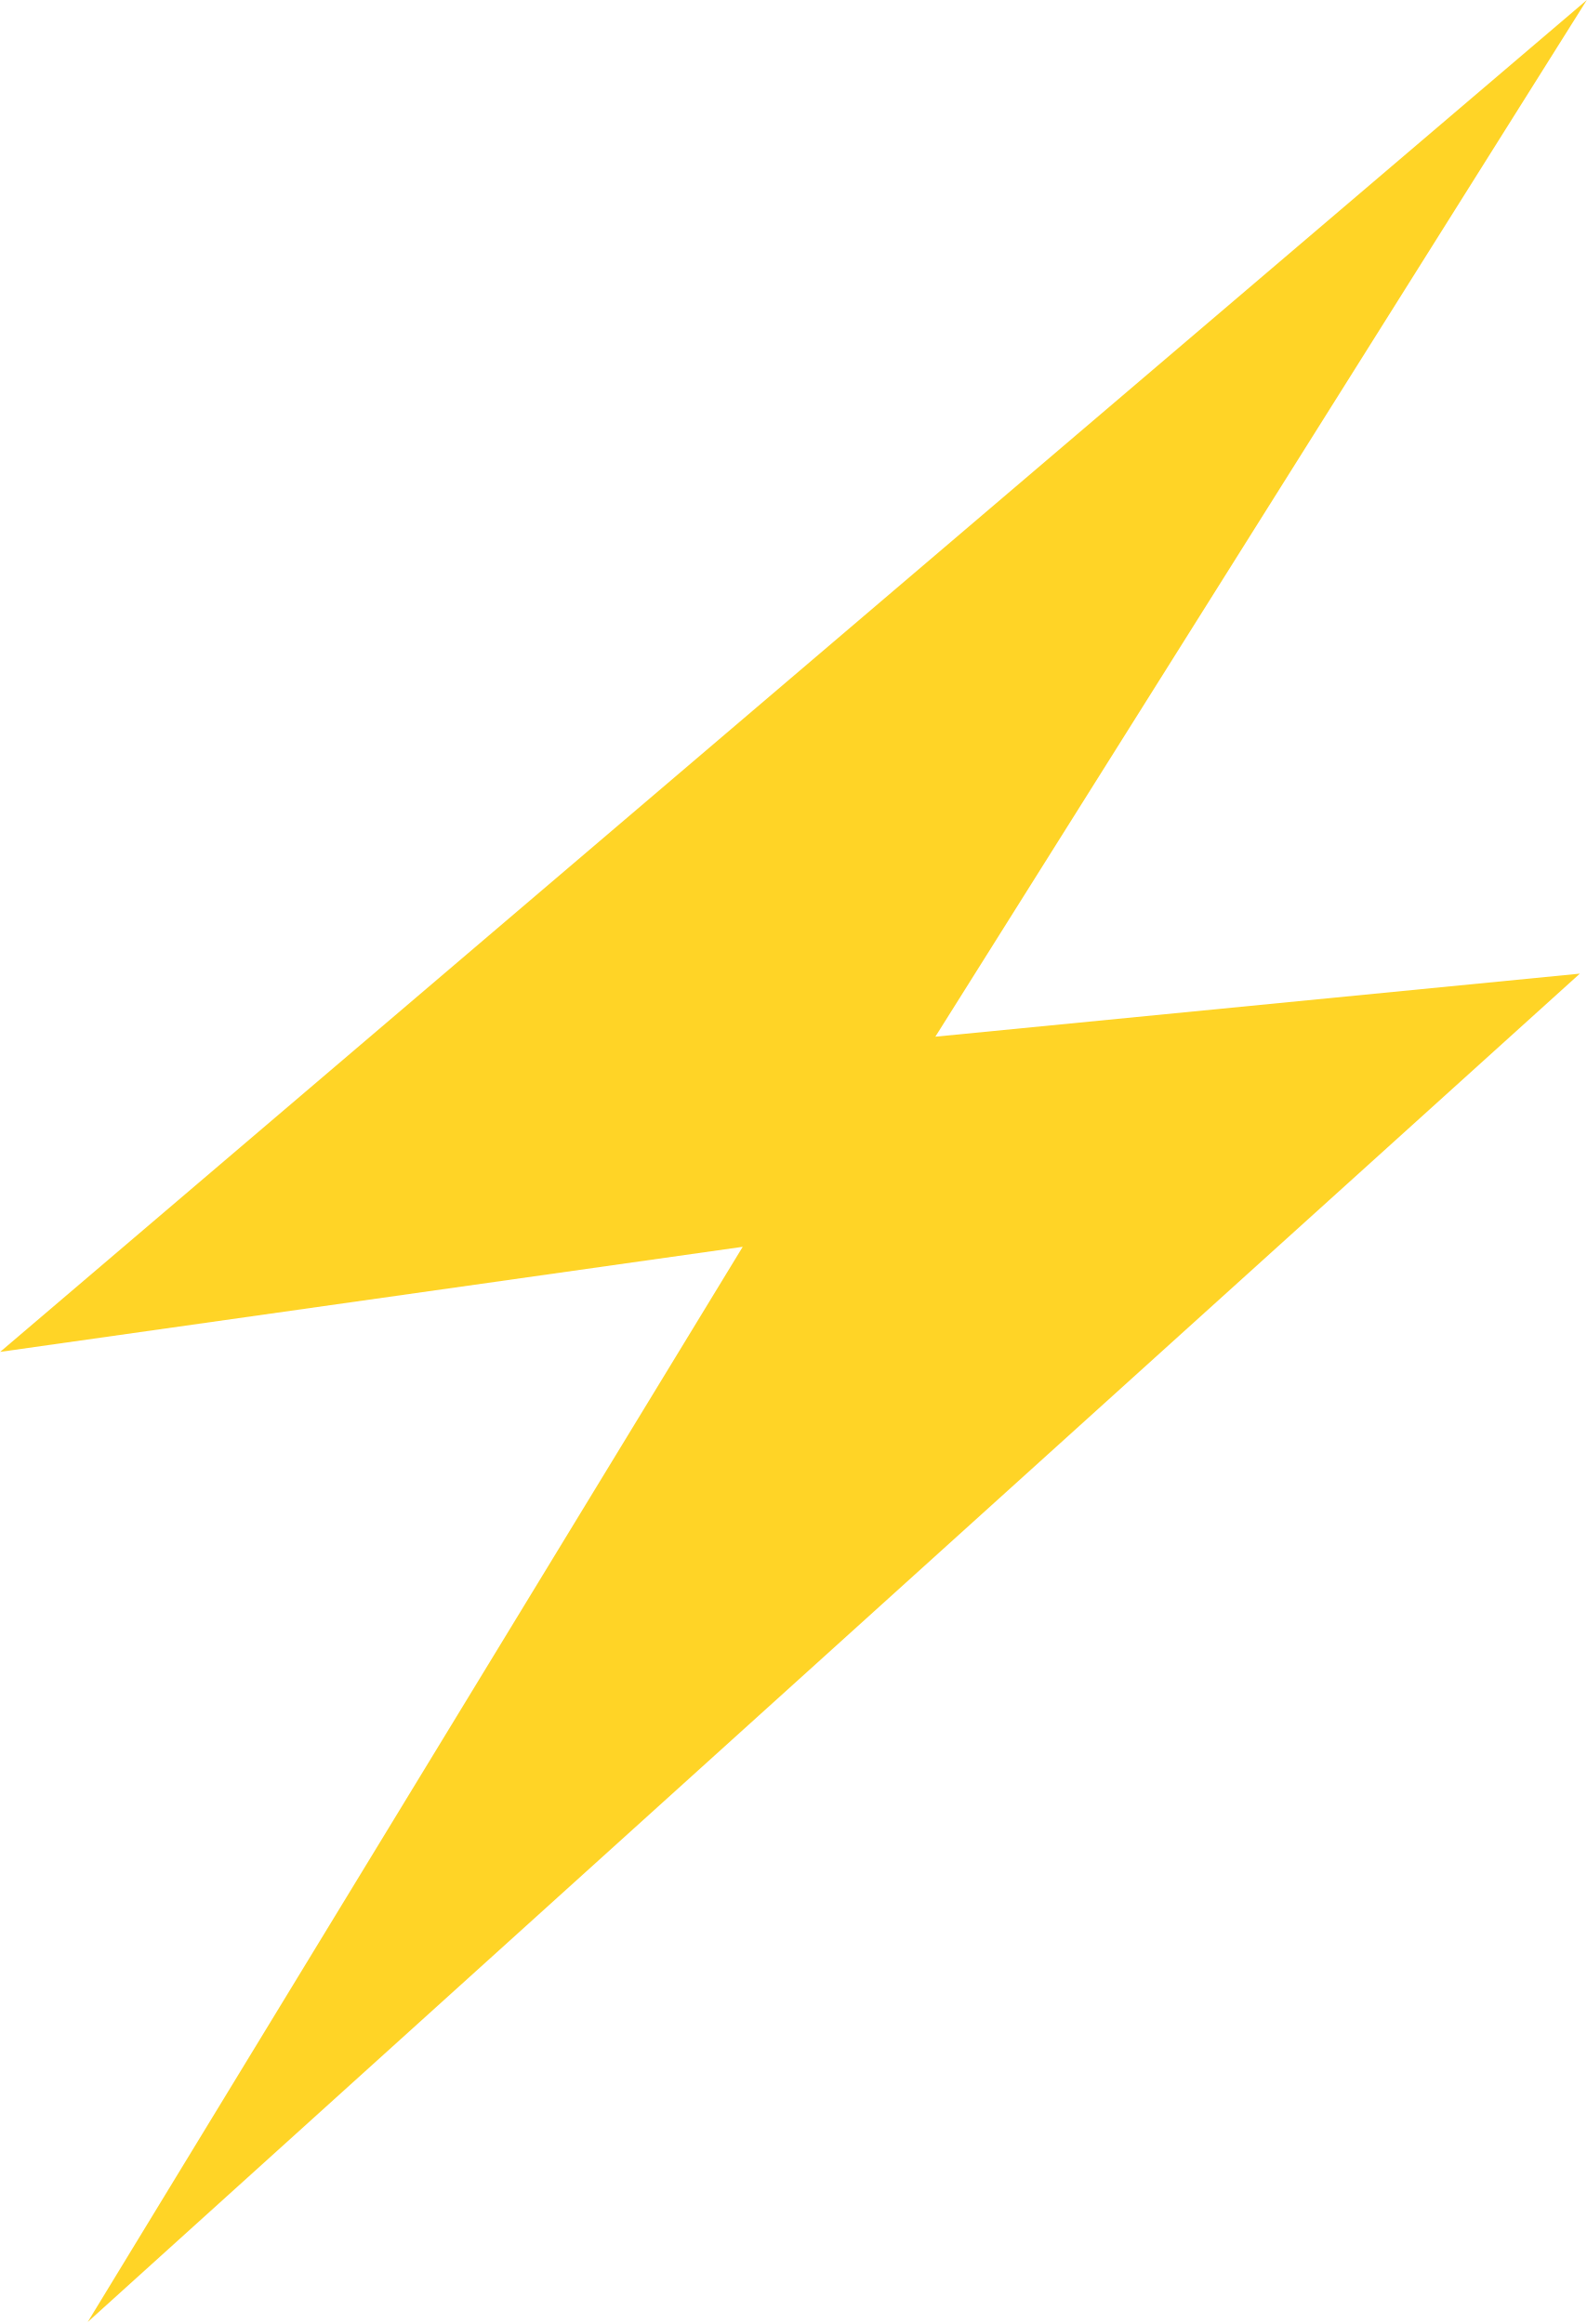
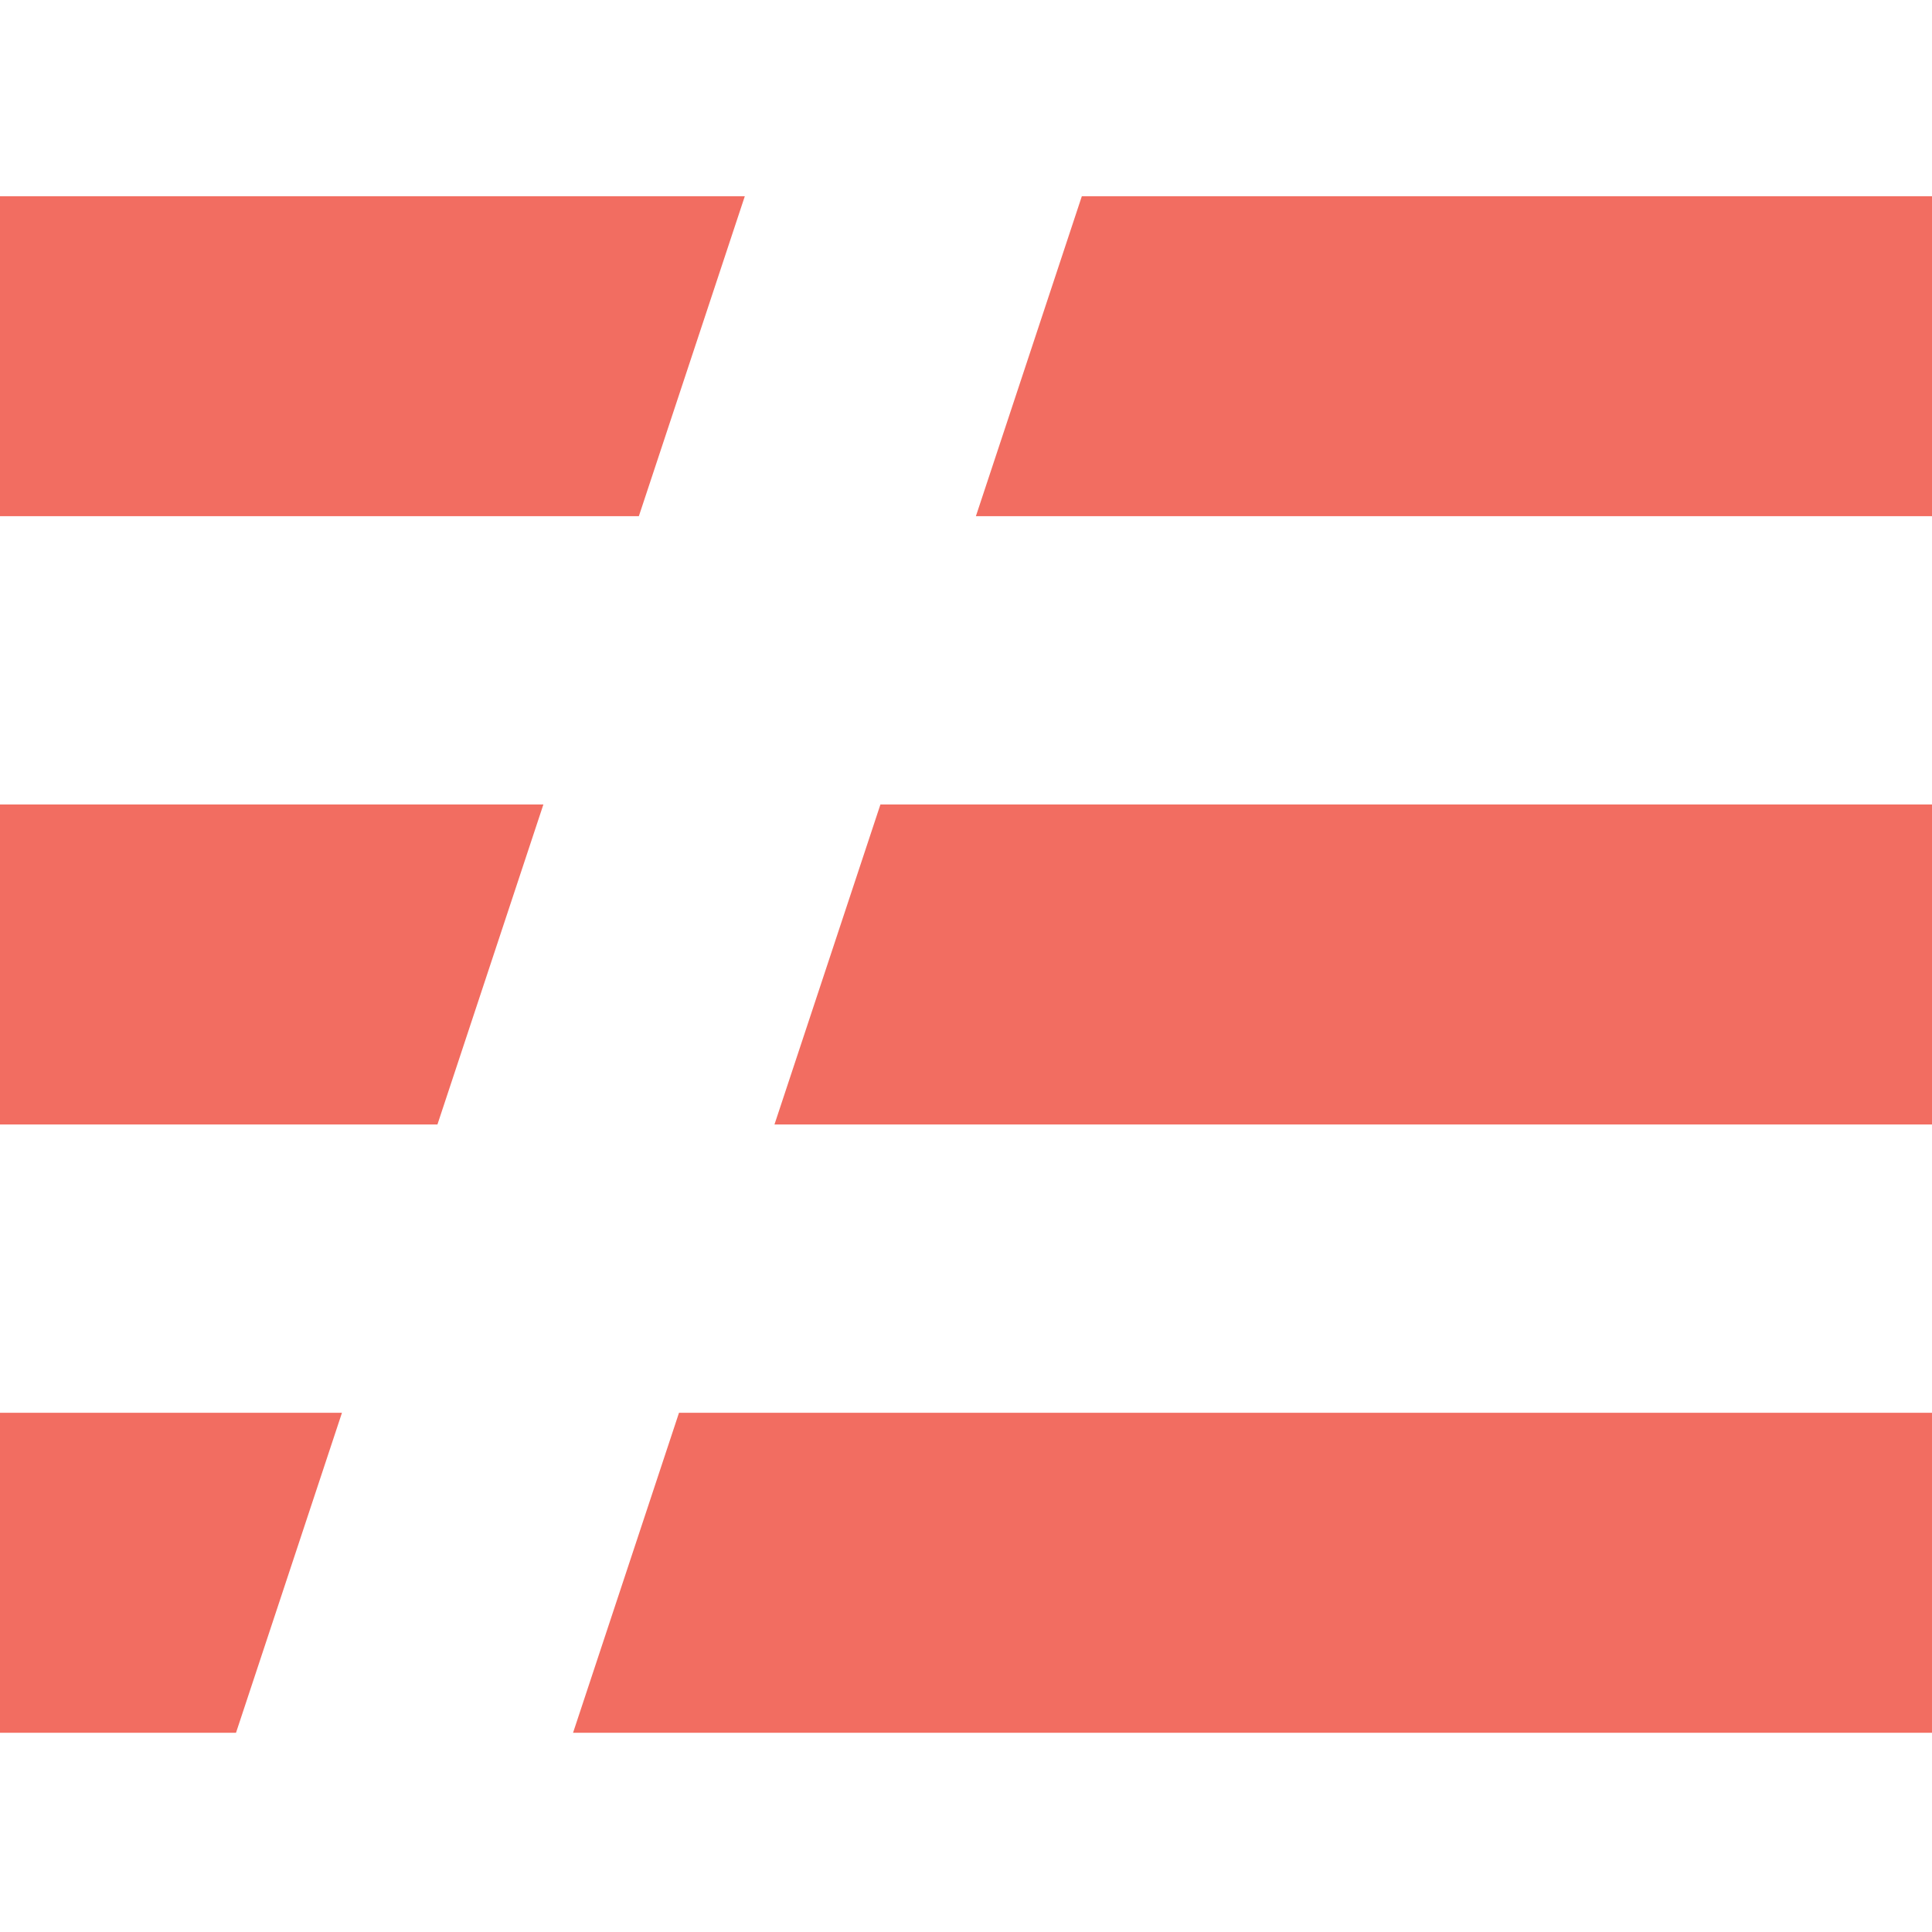
- <svg xmlns="http://www.w3.org/2000/svg" width="1707" height="2500" viewBox="0 0 256 375" preserveAspectRatio="xMidYMid">
-   <path fill="#FFD426" d="M0 218.14l119.805-16.955-105.676 173.49 240.742-217.569-103.984 10.172L256 0z" />
+ <svg xmlns="http://www.w3.org/2000/svg" width="32" height="32" viewBox="0 0 256 204" version="1.1" preserveAspectRatio="xMidYMid">
+   <g>
+     <path d="M0,161.202 L45.312,161.202 L31.273,203.598 L0,203.598 L0,161.202 Z M0,80.601 L72.001,80.601 L57.964,122.997 L0,122.997 L0,80.601 Z M0,1.47413815e-05 L98.692,1.47413815e-05 L84.652,42.395 L0,42.395 L0,1.47413815e-05 Z M143.349,1.47413815e-05 L256,1.47413815e-05 L256,42.395 L129.312,42.395 L143.349,1.47413815e-05 Z M116.66,80.601 L256,80.601 L256,122.997 L102.622,122.997 L116.66,80.601 Z M89.971,161.202 L255.999,161.202 L255.999,203.598 L75.934,203.598 L89.971,161.202 Z" fill="#F26D61" fill-rule="nonzero" />
+   </g>
</svg>
